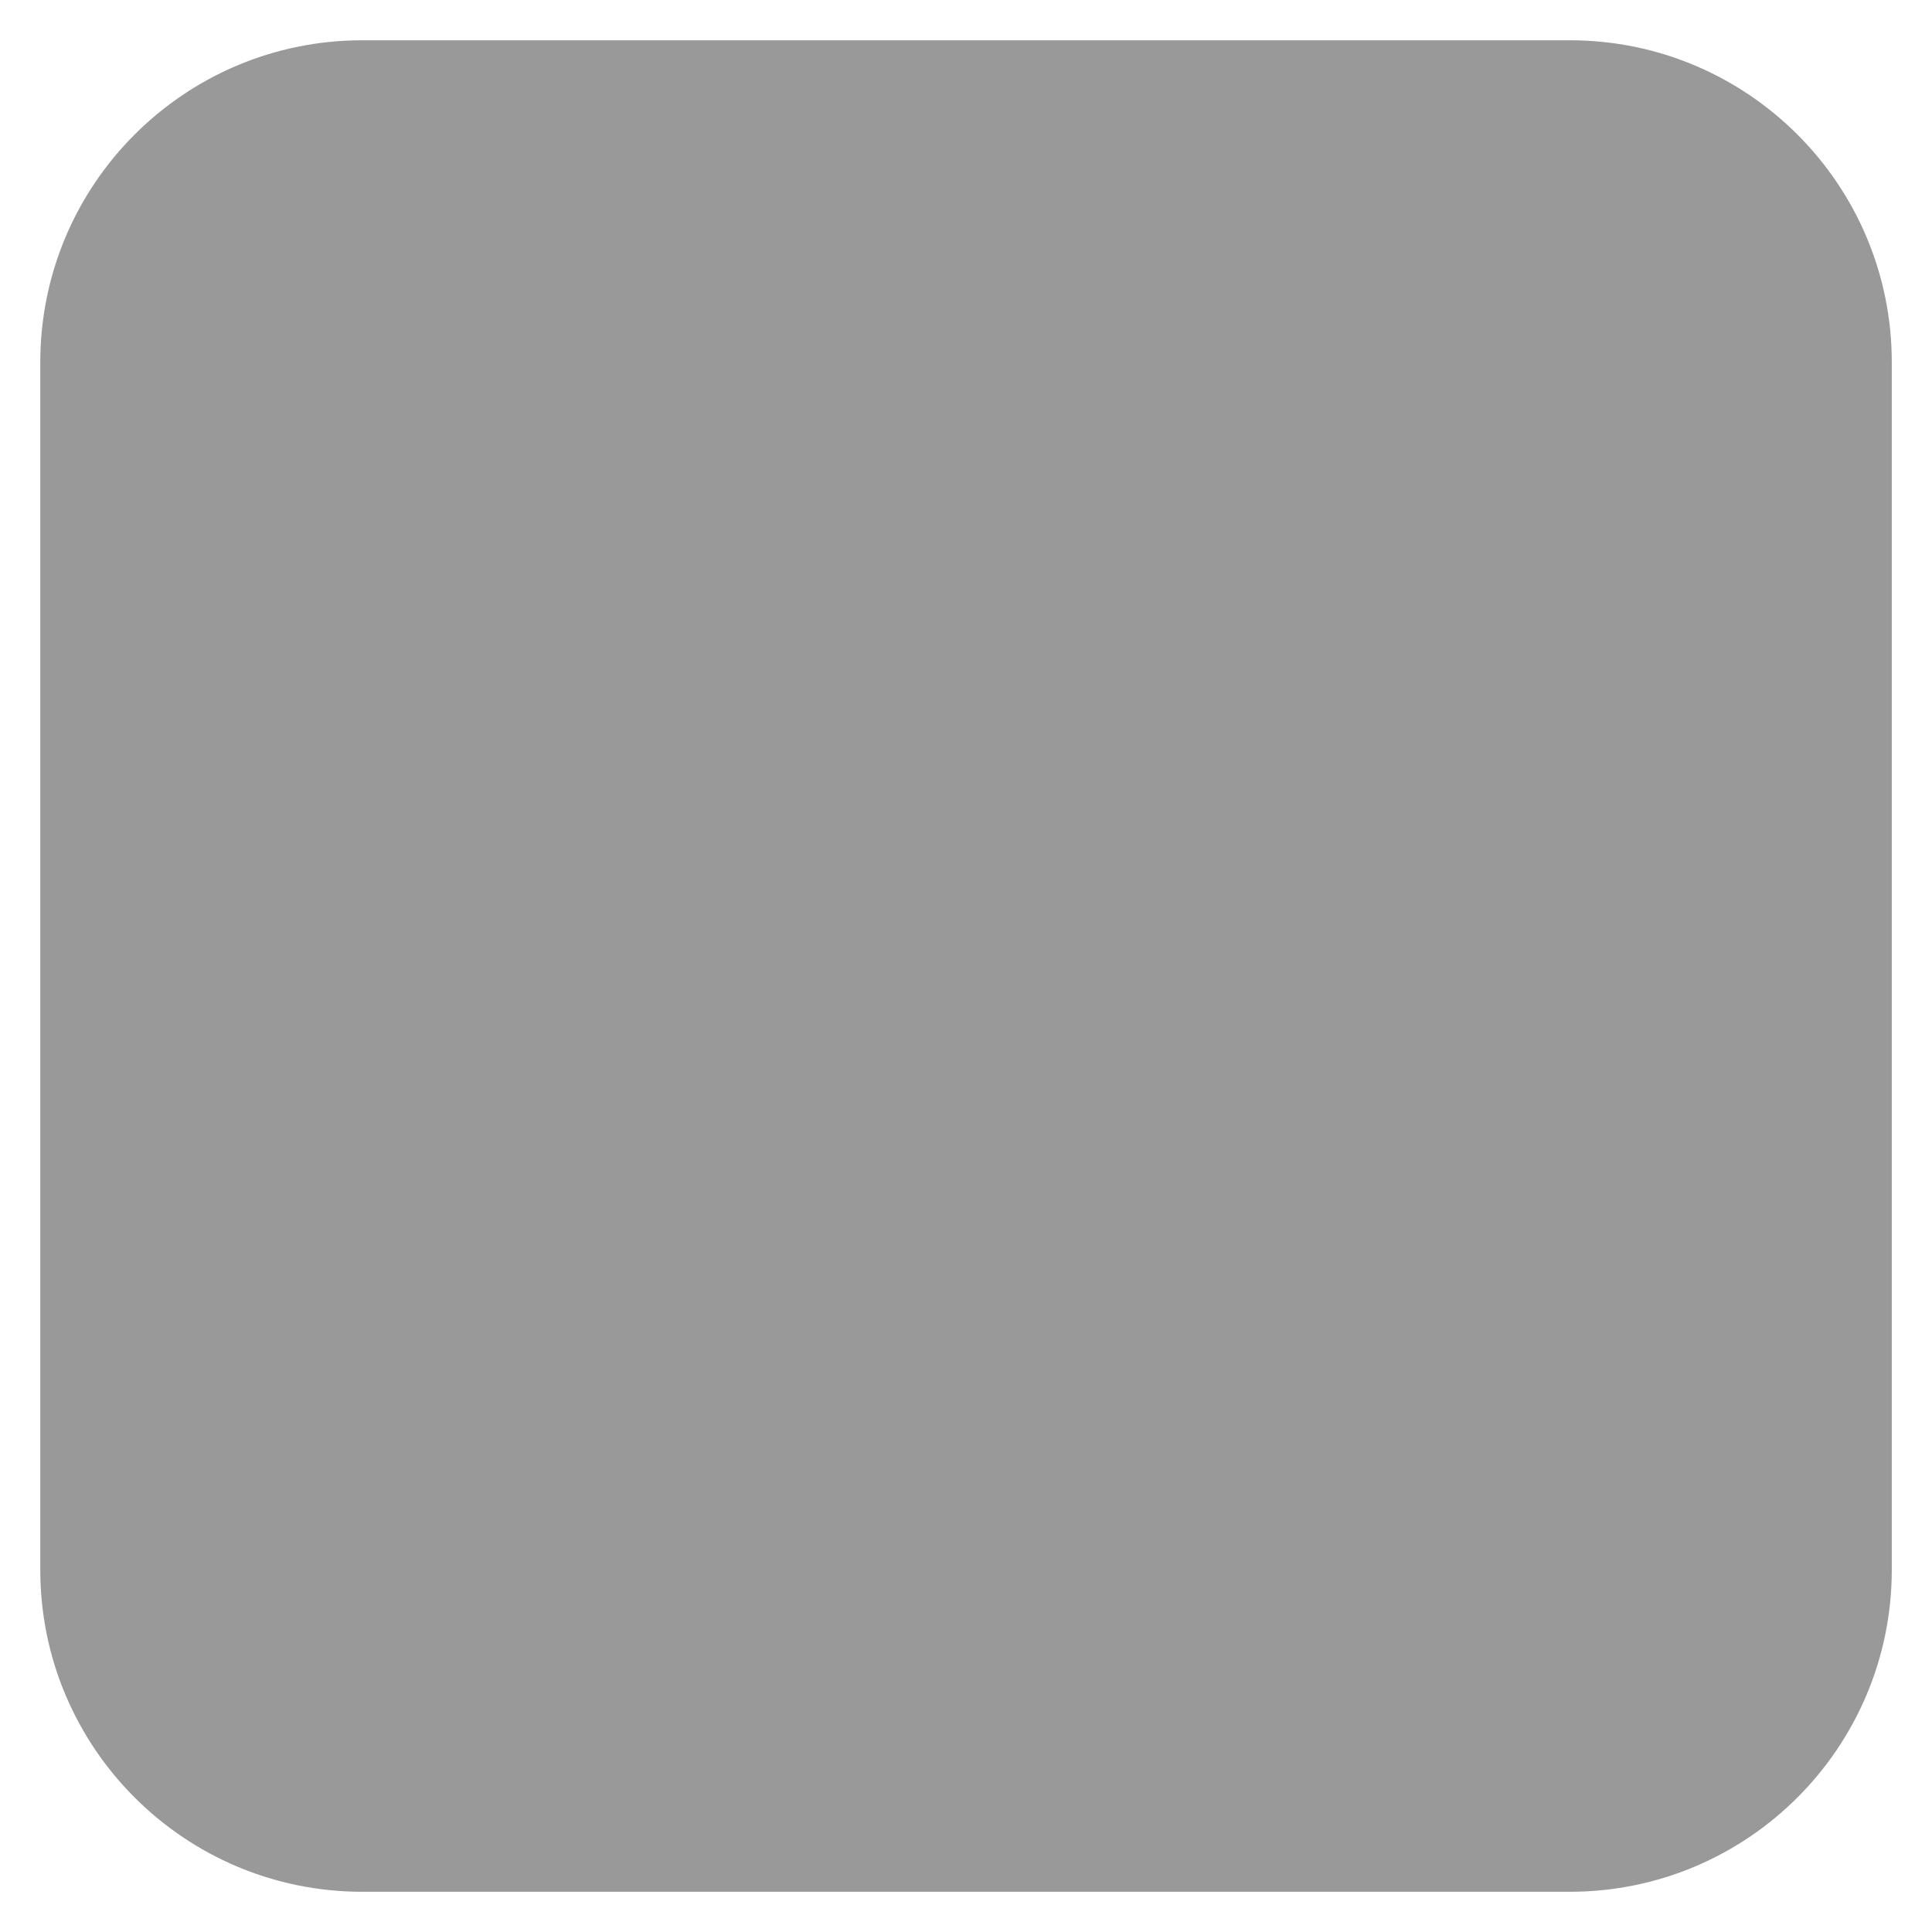
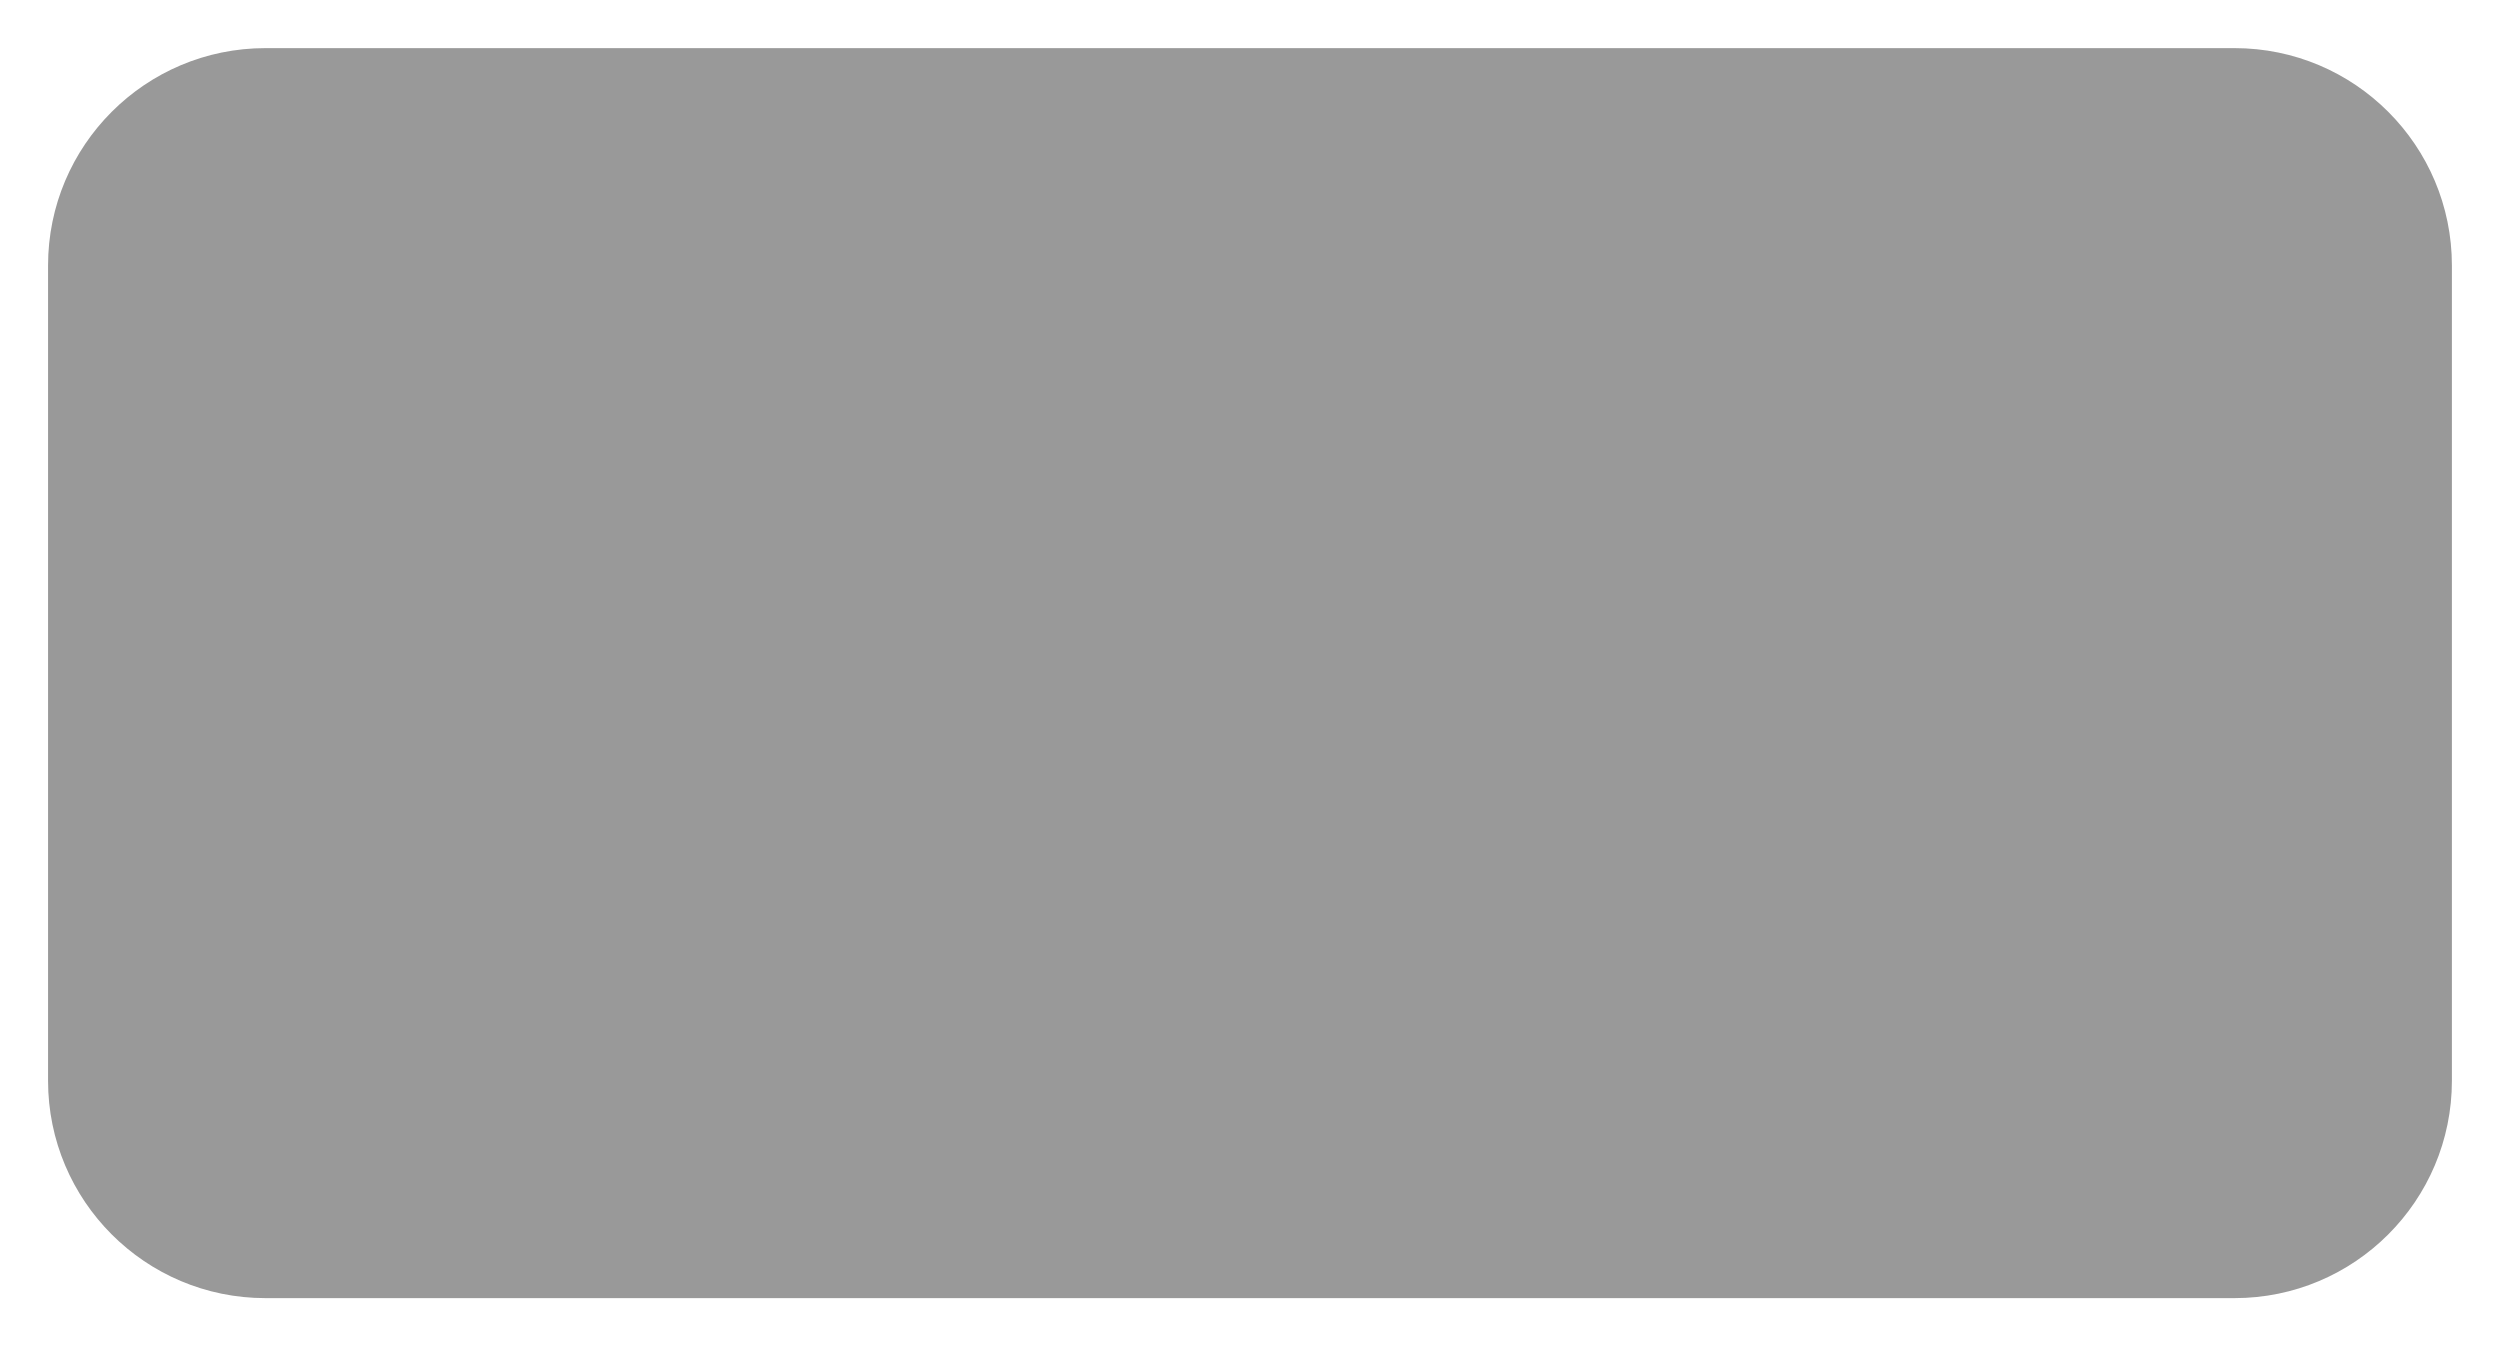
- <svg xmlns="http://www.w3.org/2000/svg" width="24" height="24" viewBox="0 0 24 24" version="1.1" id="svg8">
+ <svg xmlns="http://www.w3.org/2000/svg" width="26" height="14" viewBox="0 0 26 14" version="1.1" id="svg8">
  <defs id="defs2" />
-   <g id="layer1" transform="translate(2.887376,-279.8737)">
-     <rect style="fill:_BUTTONBG_;opacity:1;fill-opacity:0.4;stroke:_BUTTONBORD_;stroke-width:1;stroke-miterlimit:4;stroke-dasharray:none;stroke-opacity:0.4" id="rect814" width="23" height="23" x="-2.387" y="280.374" ry="4.0" />
+   <g id="layer1" transform="translate(3.803787,-284.7905)">
+     <rect style="fill:_BUTTONBG_;fill-opacity:0.4;stroke:_BUTTONBORD_;stroke-width:1;stroke-miterlimit:4;stroke-dasharray:none;stroke-opacity:0.4" id="rect814" width="25" height="13" x="-3.304" y="285.291" ry="2.261" />
  </g>
</svg>
